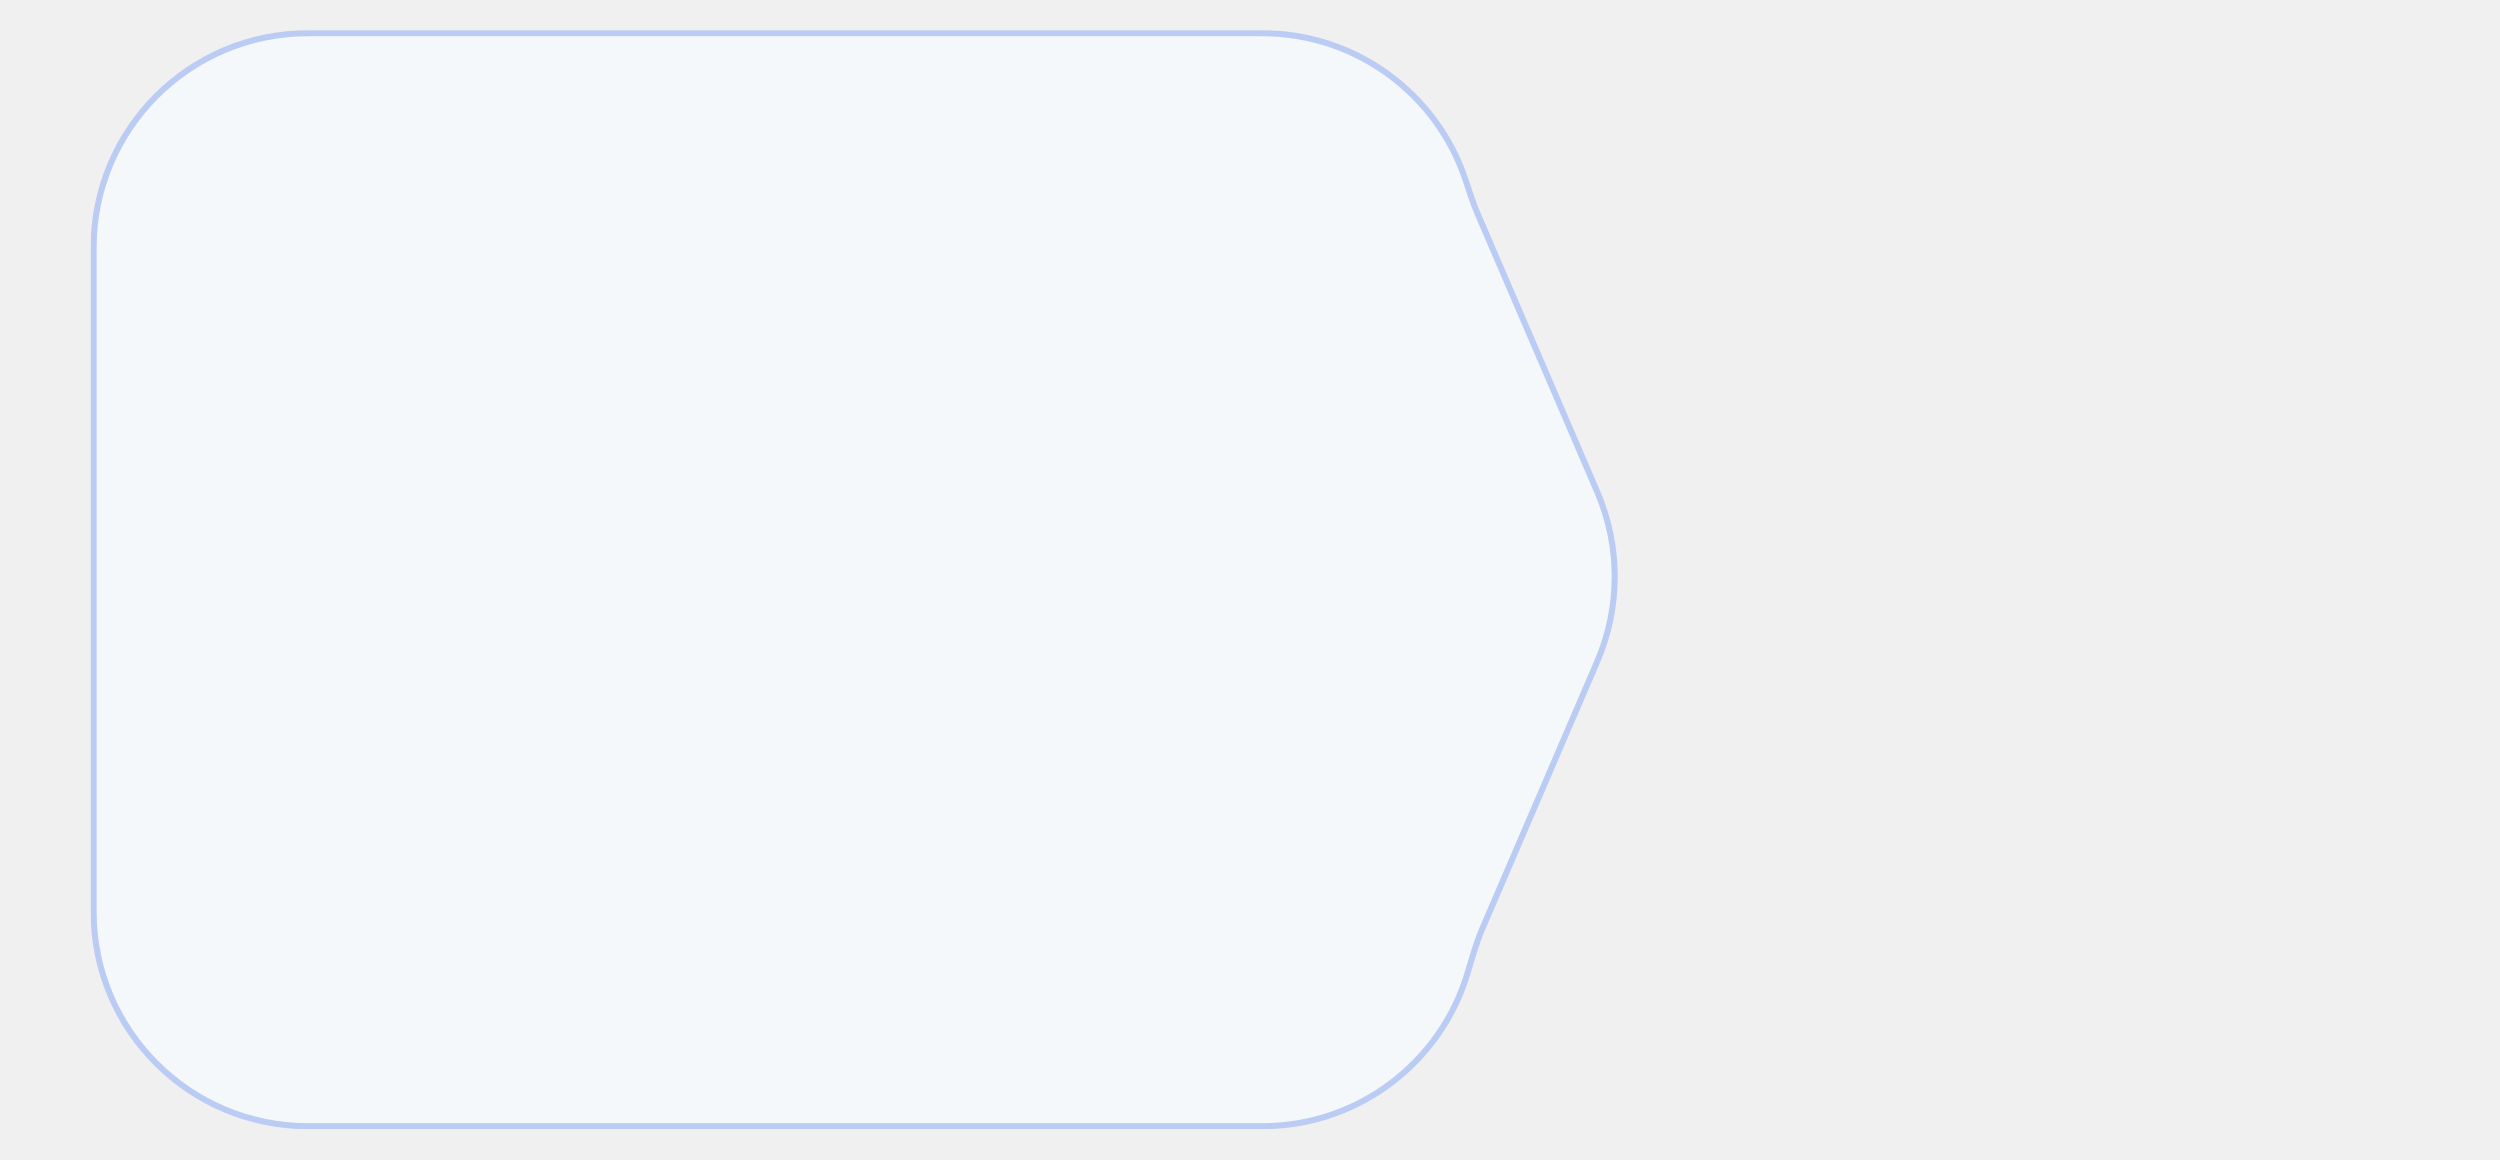
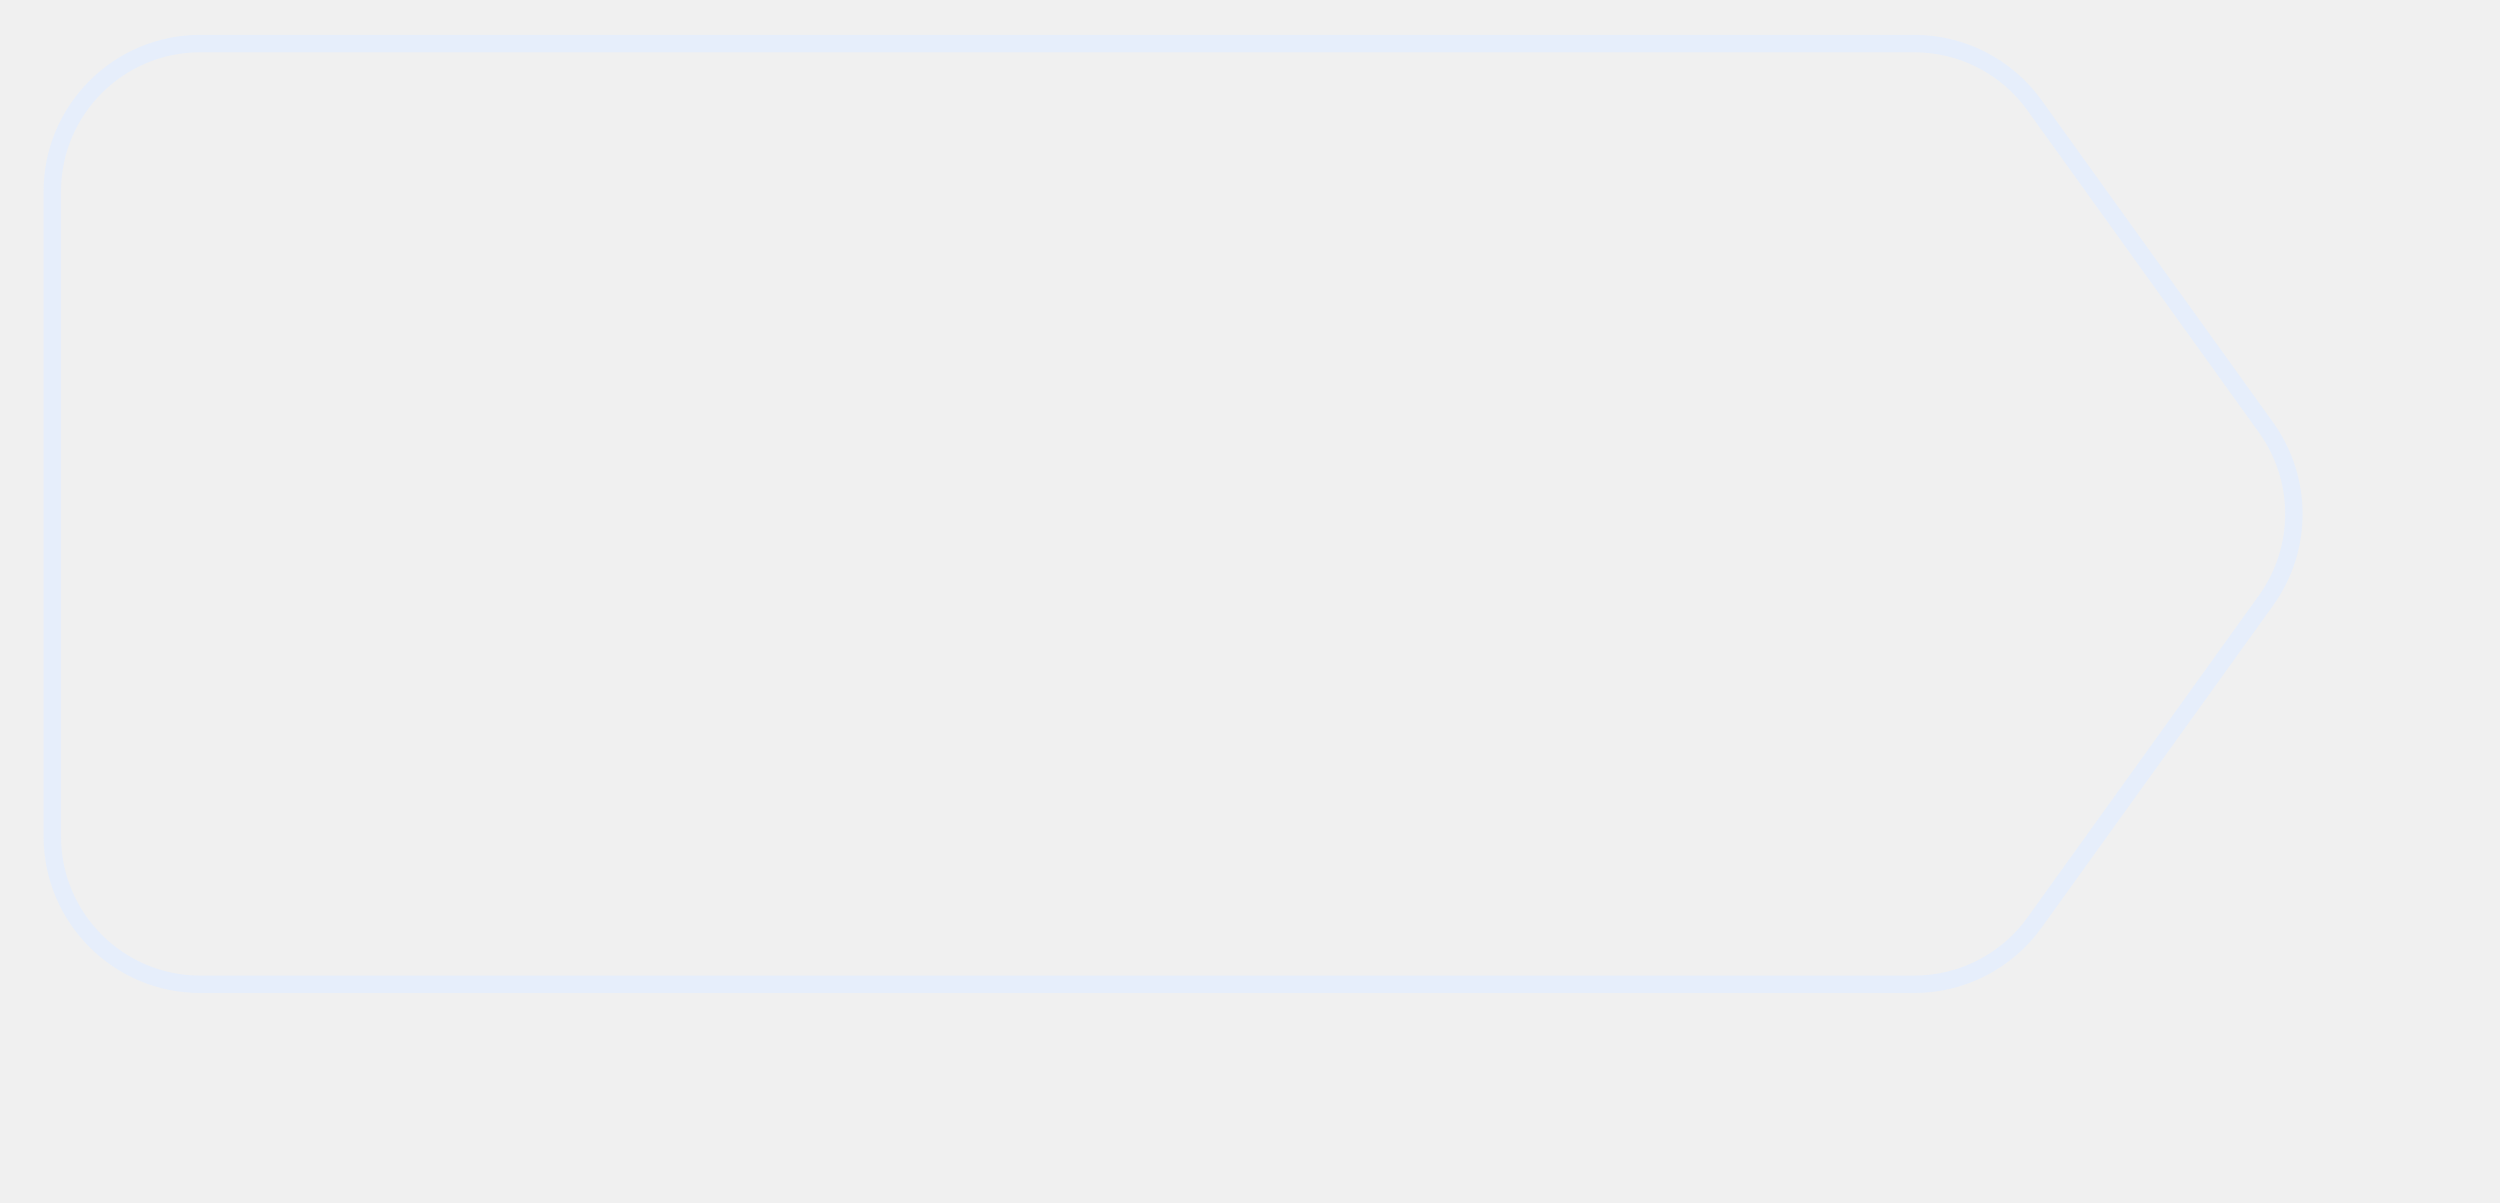
- <svg xmlns="http://www.w3.org/2000/svg" width="414" height="192" viewBox="0 0 414 192" fill="none">
-   <mask id="path-1-outside-1_2562_10650" maskUnits="userSpaceOnUse" x="15" y="5" width="253" height="182" fill="black">
-     <rect fill="white" x="15" y="5" width="253" height="182" />
-     <path fill-rule="evenodd" clip-rule="evenodd" d="M209 6H51C31.67 6 16 21.67 16 41V151C16 170.33 31.67 186 51 186H209C224.803 186 238.16 175.526 242.508 161.142C243.278 158.595 243.974 156.016 245.026 153.571L264.053 109.328C267.85 100.5 267.85 90.5 264.053 81.672L244.214 35.542C243.428 33.715 242.84 31.809 242.211 29.922C237.576 16.021 224.458 6 209 6Z" />
-   </mask>
-   <path fill-rule="evenodd" clip-rule="evenodd" d="M209 6H51C31.67 6 16 21.67 16 41V151C16 170.33 31.67 186 51 186H209C224.803 186 238.16 175.526 242.508 161.142C243.278 158.595 243.974 156.016 245.026 153.571L264.053 109.328C267.85 100.5 267.85 90.5 264.053 81.672L244.214 35.542C243.428 33.715 242.84 31.809 242.211 29.922C237.576 16.021 224.458 6 209 6Z" fill="#F5F8FA" />
-   <path d="M244.214 35.542L245.133 35.147L244.214 35.542ZM242.211 29.922L241.262 30.238L242.211 29.922ZM242.508 161.142L241.551 160.853L242.508 161.142ZM245.026 153.571L245.944 153.966L245.026 153.571ZM264.053 109.328L263.135 108.933L264.053 109.328ZM51 7H209V5H51V7ZM17 151V41H15V151H17ZM209 185H51V187H209V185ZM241.551 160.853C237.327 174.827 224.35 185 209 185V187C225.256 187 238.993 176.226 243.465 161.431L241.551 160.853ZM245.944 153.966L264.972 109.723L263.135 108.933L244.107 153.176L245.944 153.966ZM264.972 81.277L245.133 35.147L243.296 35.937L263.135 82.067L264.972 81.277ZM209 7C224.015 7 236.759 16.734 241.262 30.238L243.159 29.606C238.393 15.309 224.902 5 209 5V7ZM245.133 35.147C244.369 33.37 243.798 31.523 243.159 29.606L241.262 30.238C241.881 32.096 242.488 34.059 243.296 35.937L245.133 35.147ZM243.465 161.431C244.247 158.844 244.922 156.343 245.944 153.966L244.107 153.176C243.027 155.688 242.308 158.346 241.551 160.853L243.465 161.431ZM15 151C15 170.882 31.118 187 51 187V185C32.222 185 17 169.778 17 151H15ZM264.972 109.723C268.877 100.643 268.877 90.357 264.972 81.277L263.135 82.067C266.823 90.643 266.823 100.357 263.135 108.933L264.972 109.723ZM51 5C31.118 5 15 21.118 15 41H17C17 22.222 32.222 7 51 7V5Z" fill="#BACCF4" mask="url(#path-1-outside-1_2562_10650)" />
+ <svg xmlns="http://www.w3.org/2000/svg" width="287" height="138" viewBox="0 0 287 138" fill="none">
+   <path d="M260.169 68.884L260.171 68.882C264.393 62.971 264.393 55.029 260.171 49.118L260.169 49.116L233.553 12.079C230.359 7.635 225.221 5 219.748 5H23C13.611 5 6 12.611 6 22V96C6 105.389 13.611 113 23 113H219.748C225.221 113 230.359 110.365 233.553 105.921L260.169 68.884Z" stroke="#E6EEFB" stroke-width="2" />
</svg>
